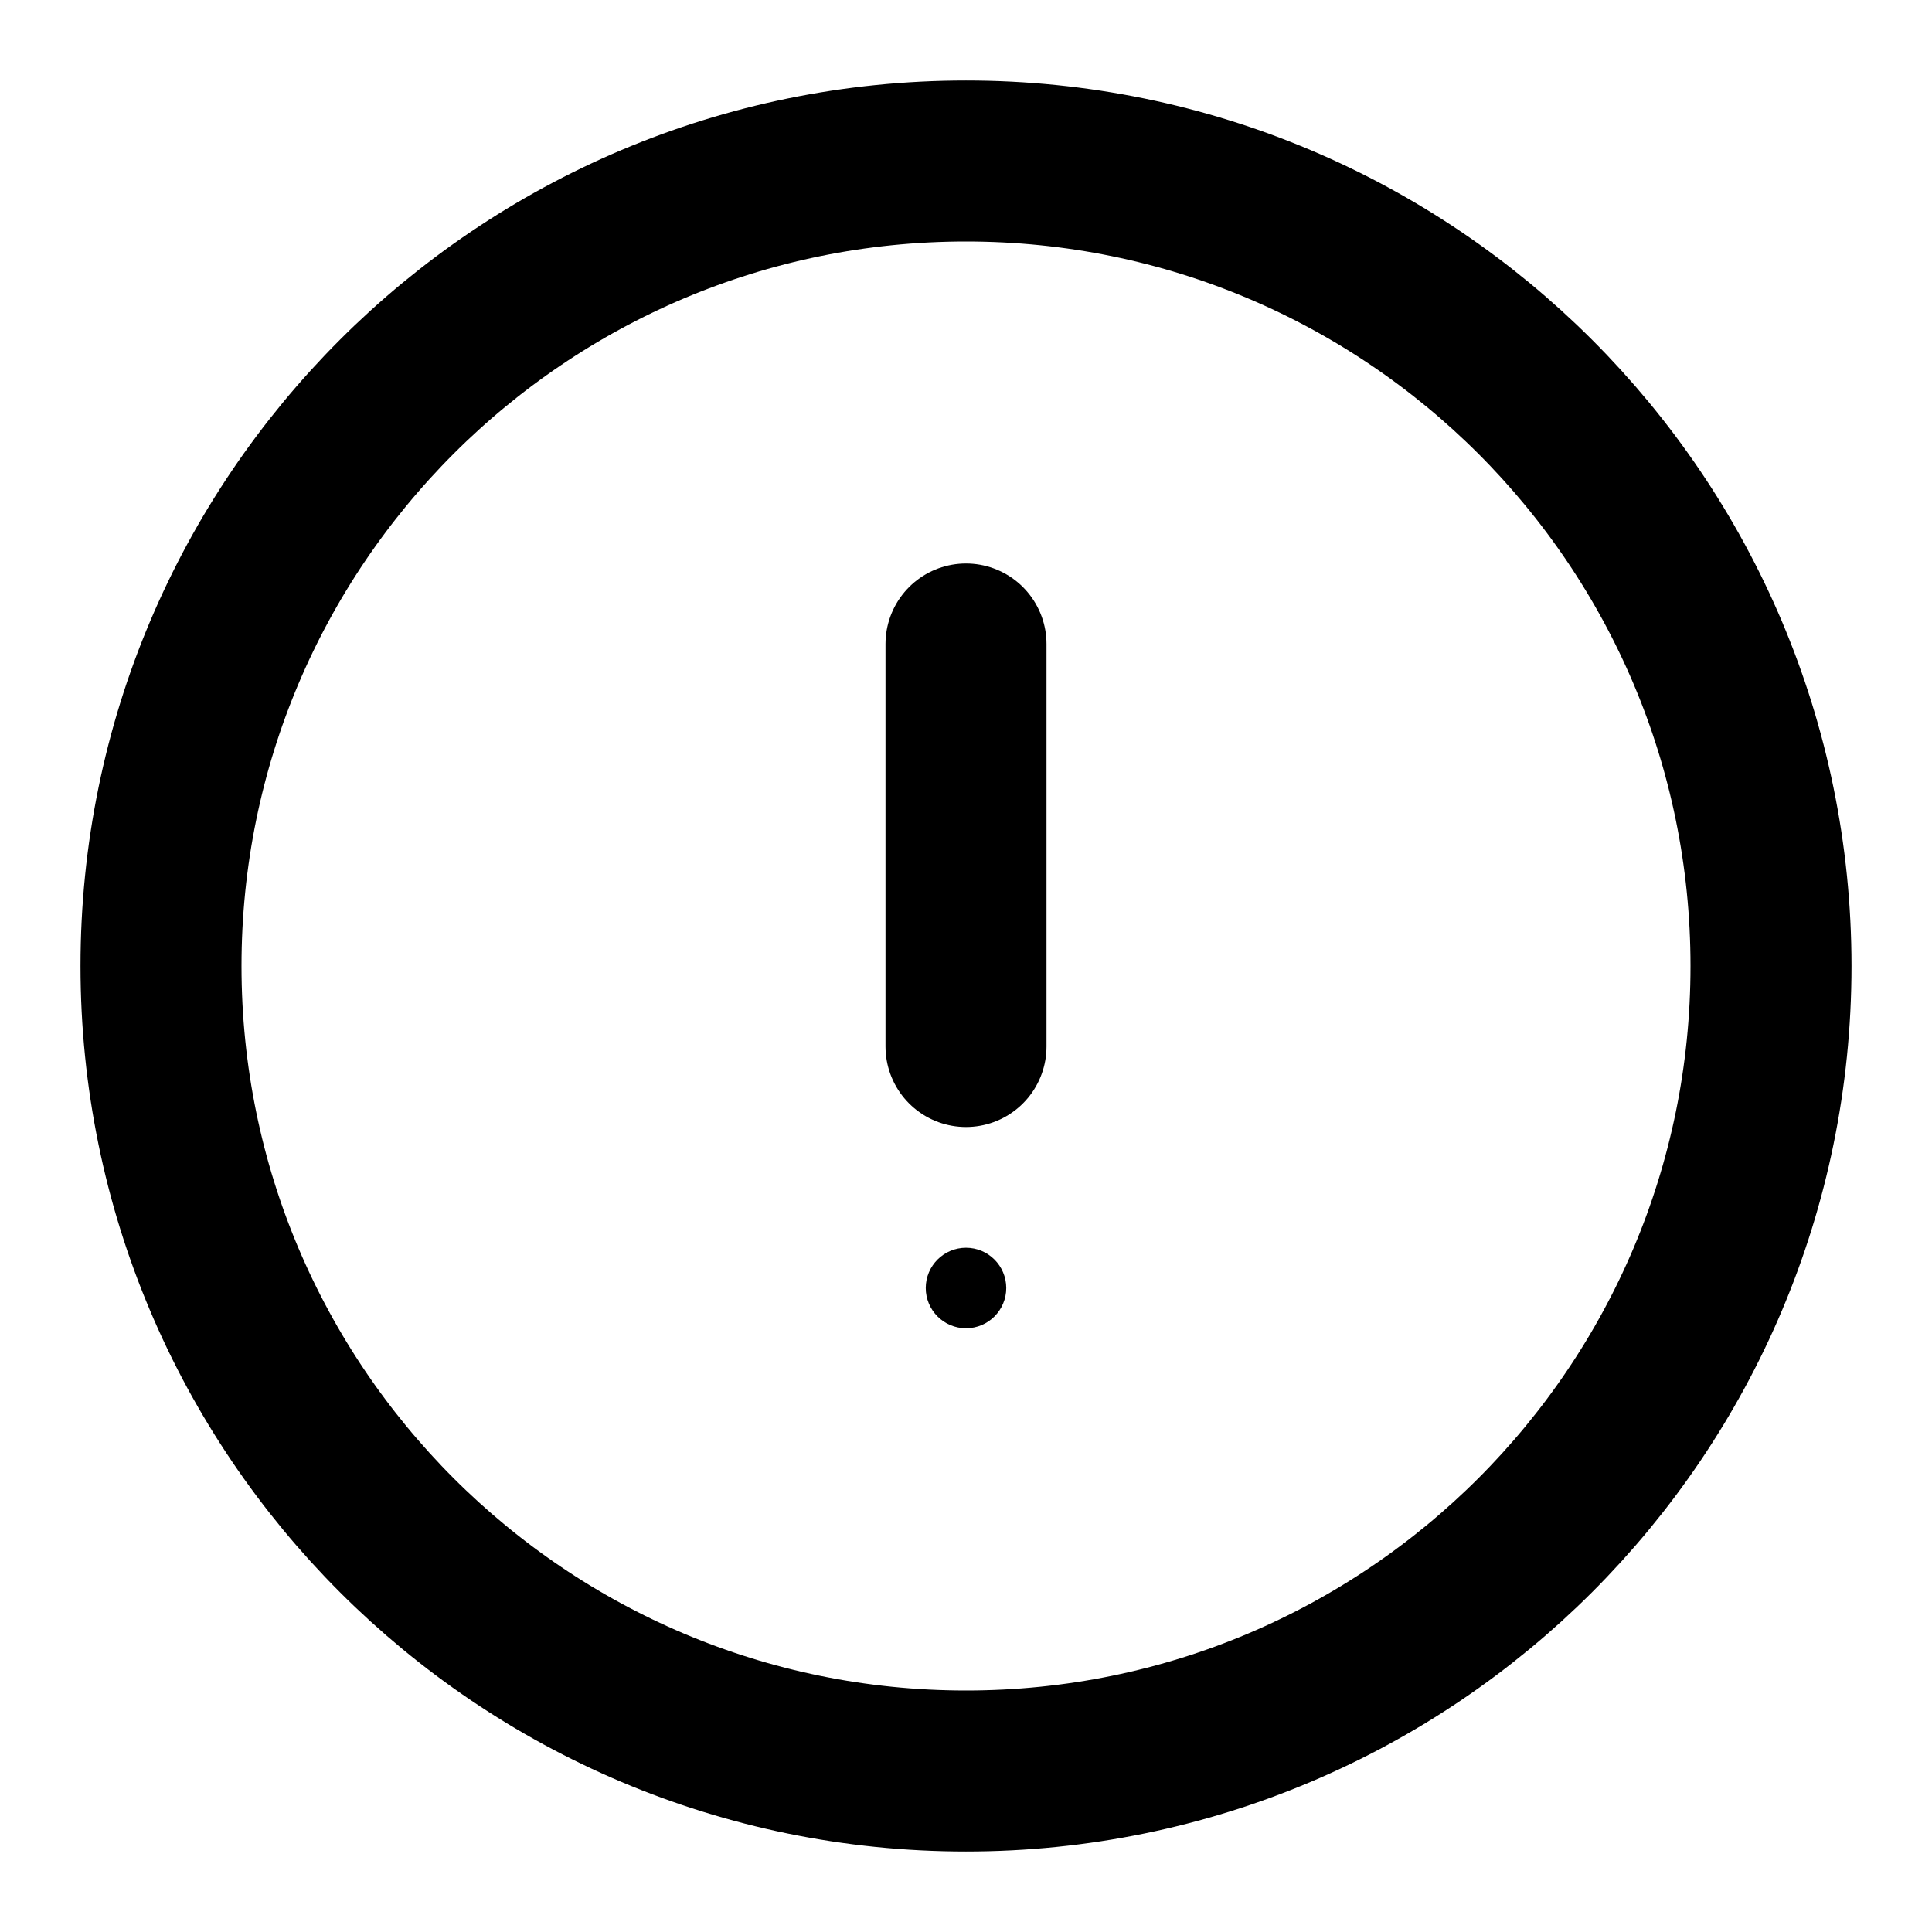
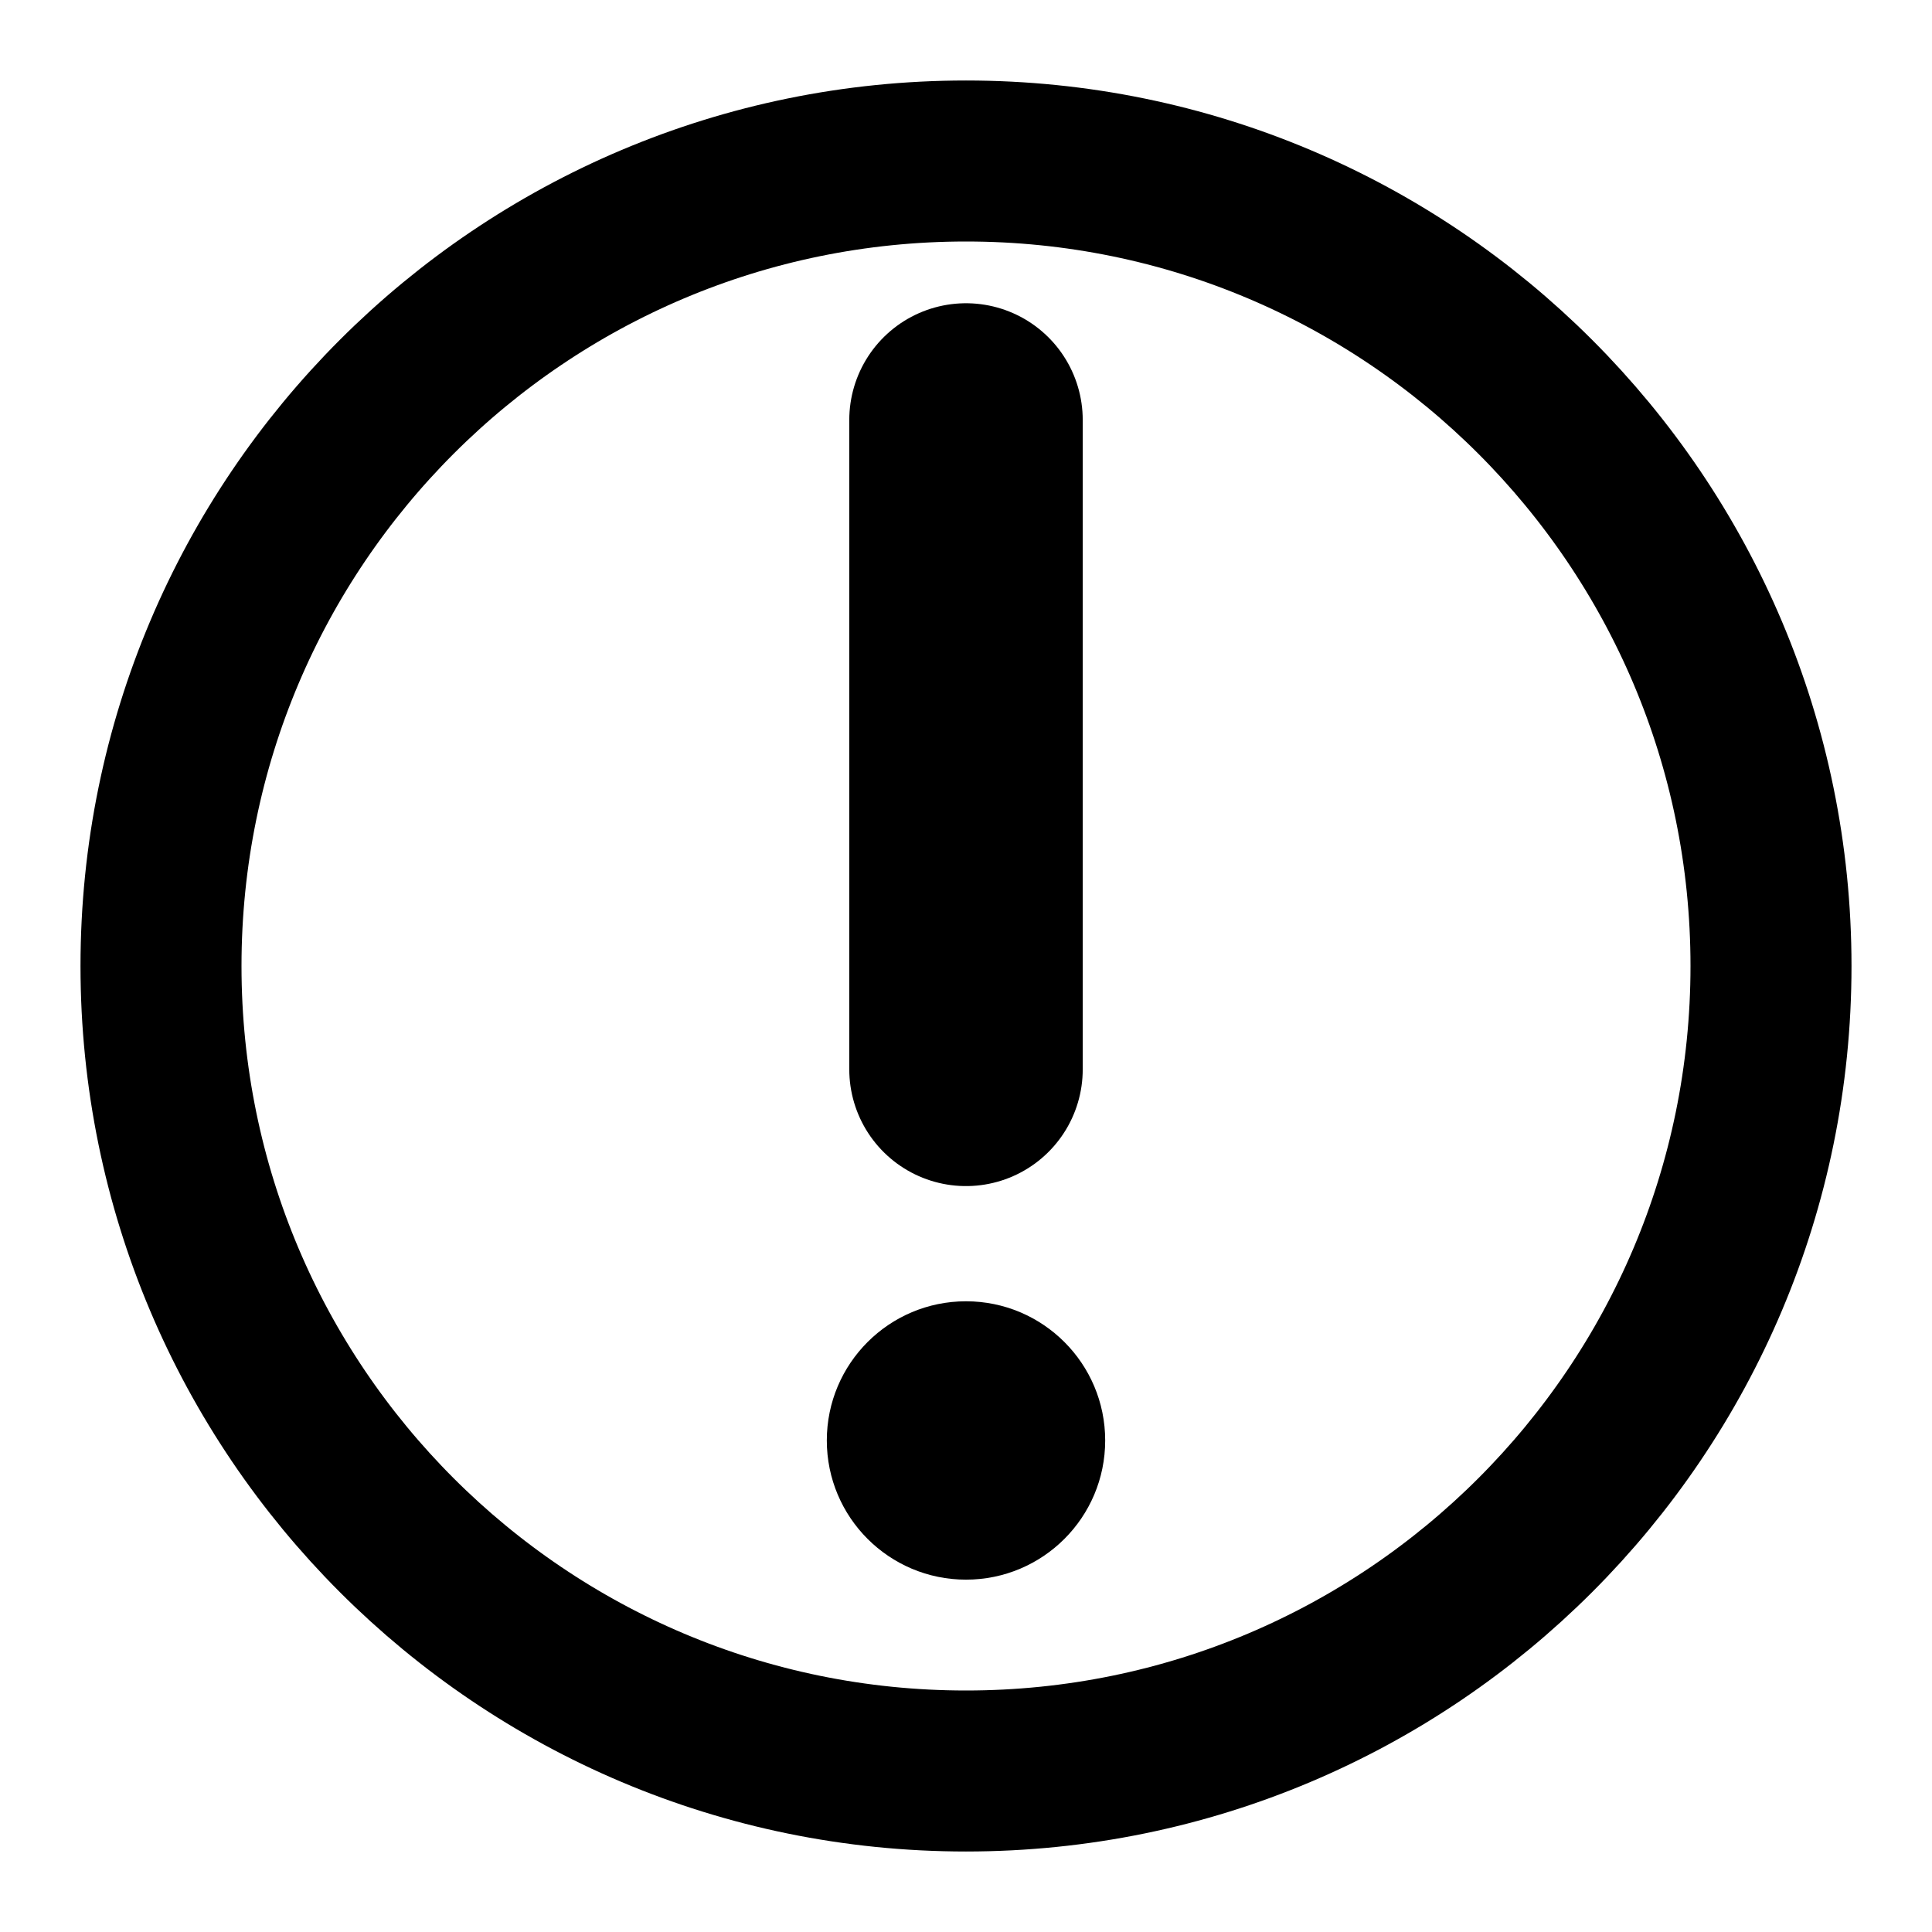
- <svg xmlns="http://www.w3.org/2000/svg" viewBox="0 0 24 24">
-   <circle cx="12" cy="12" r="10" fill="none" stroke="currentColor" stroke-width="2" />
-   <line x1="12" y1="8" x2="12" y2="13" stroke="currentColor" stroke-width="2" stroke-linecap="round" />
-   <circle cx="12" cy="16" r="0.5" fill="currentColor" />
+ <svg xmlns="http://www.w3.org/2000/svg" viewBox="0 0 24 24" version="1.1" id="svg2">
+   <defs id="defs2" />
+   <circle cx="12" cy="12" r="10" fill="none" stroke="currentColor" stroke-width="2" id="circle1" />
+   <path id="line1" style="stroke:currentColor;stroke-width:2.9;stroke-linecap:round;stroke-dasharray:none" d="M 12,5.217 V 13.284" />
+   <circle cx="12" cy="17.894" r="1.729" fill="currentColor" id="circle2" style="stroke-width:1" />
</svg>
